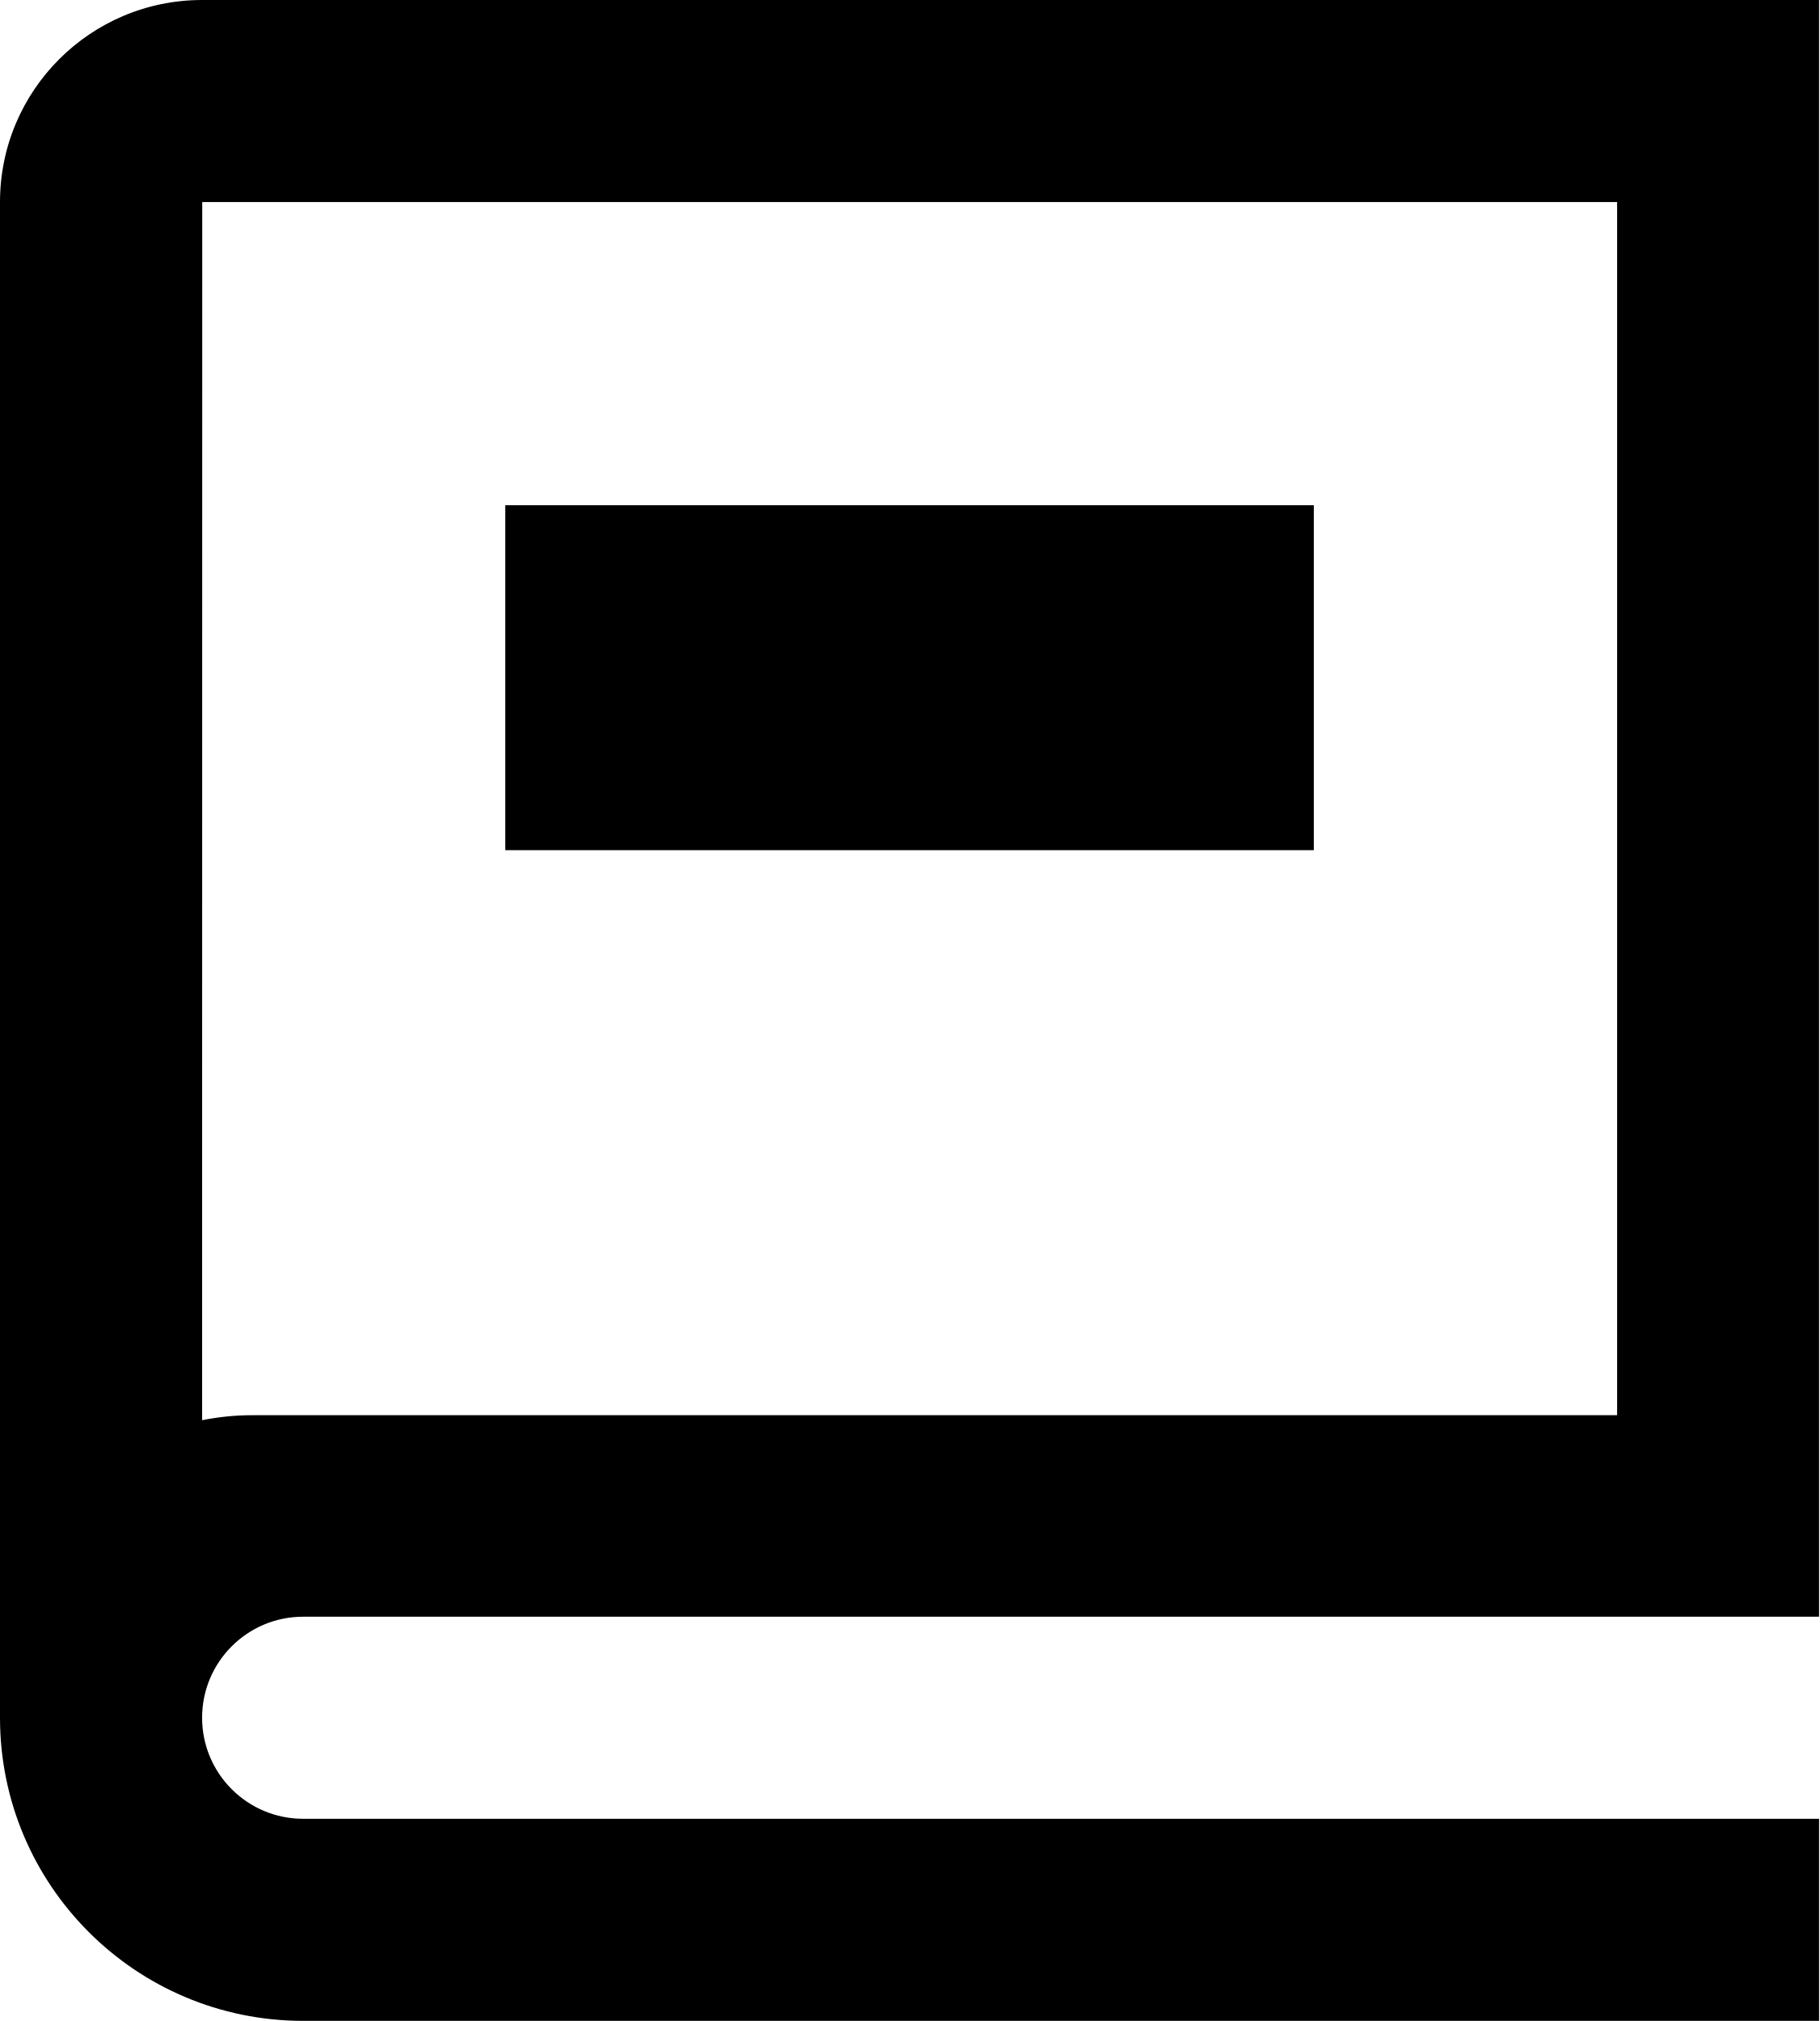
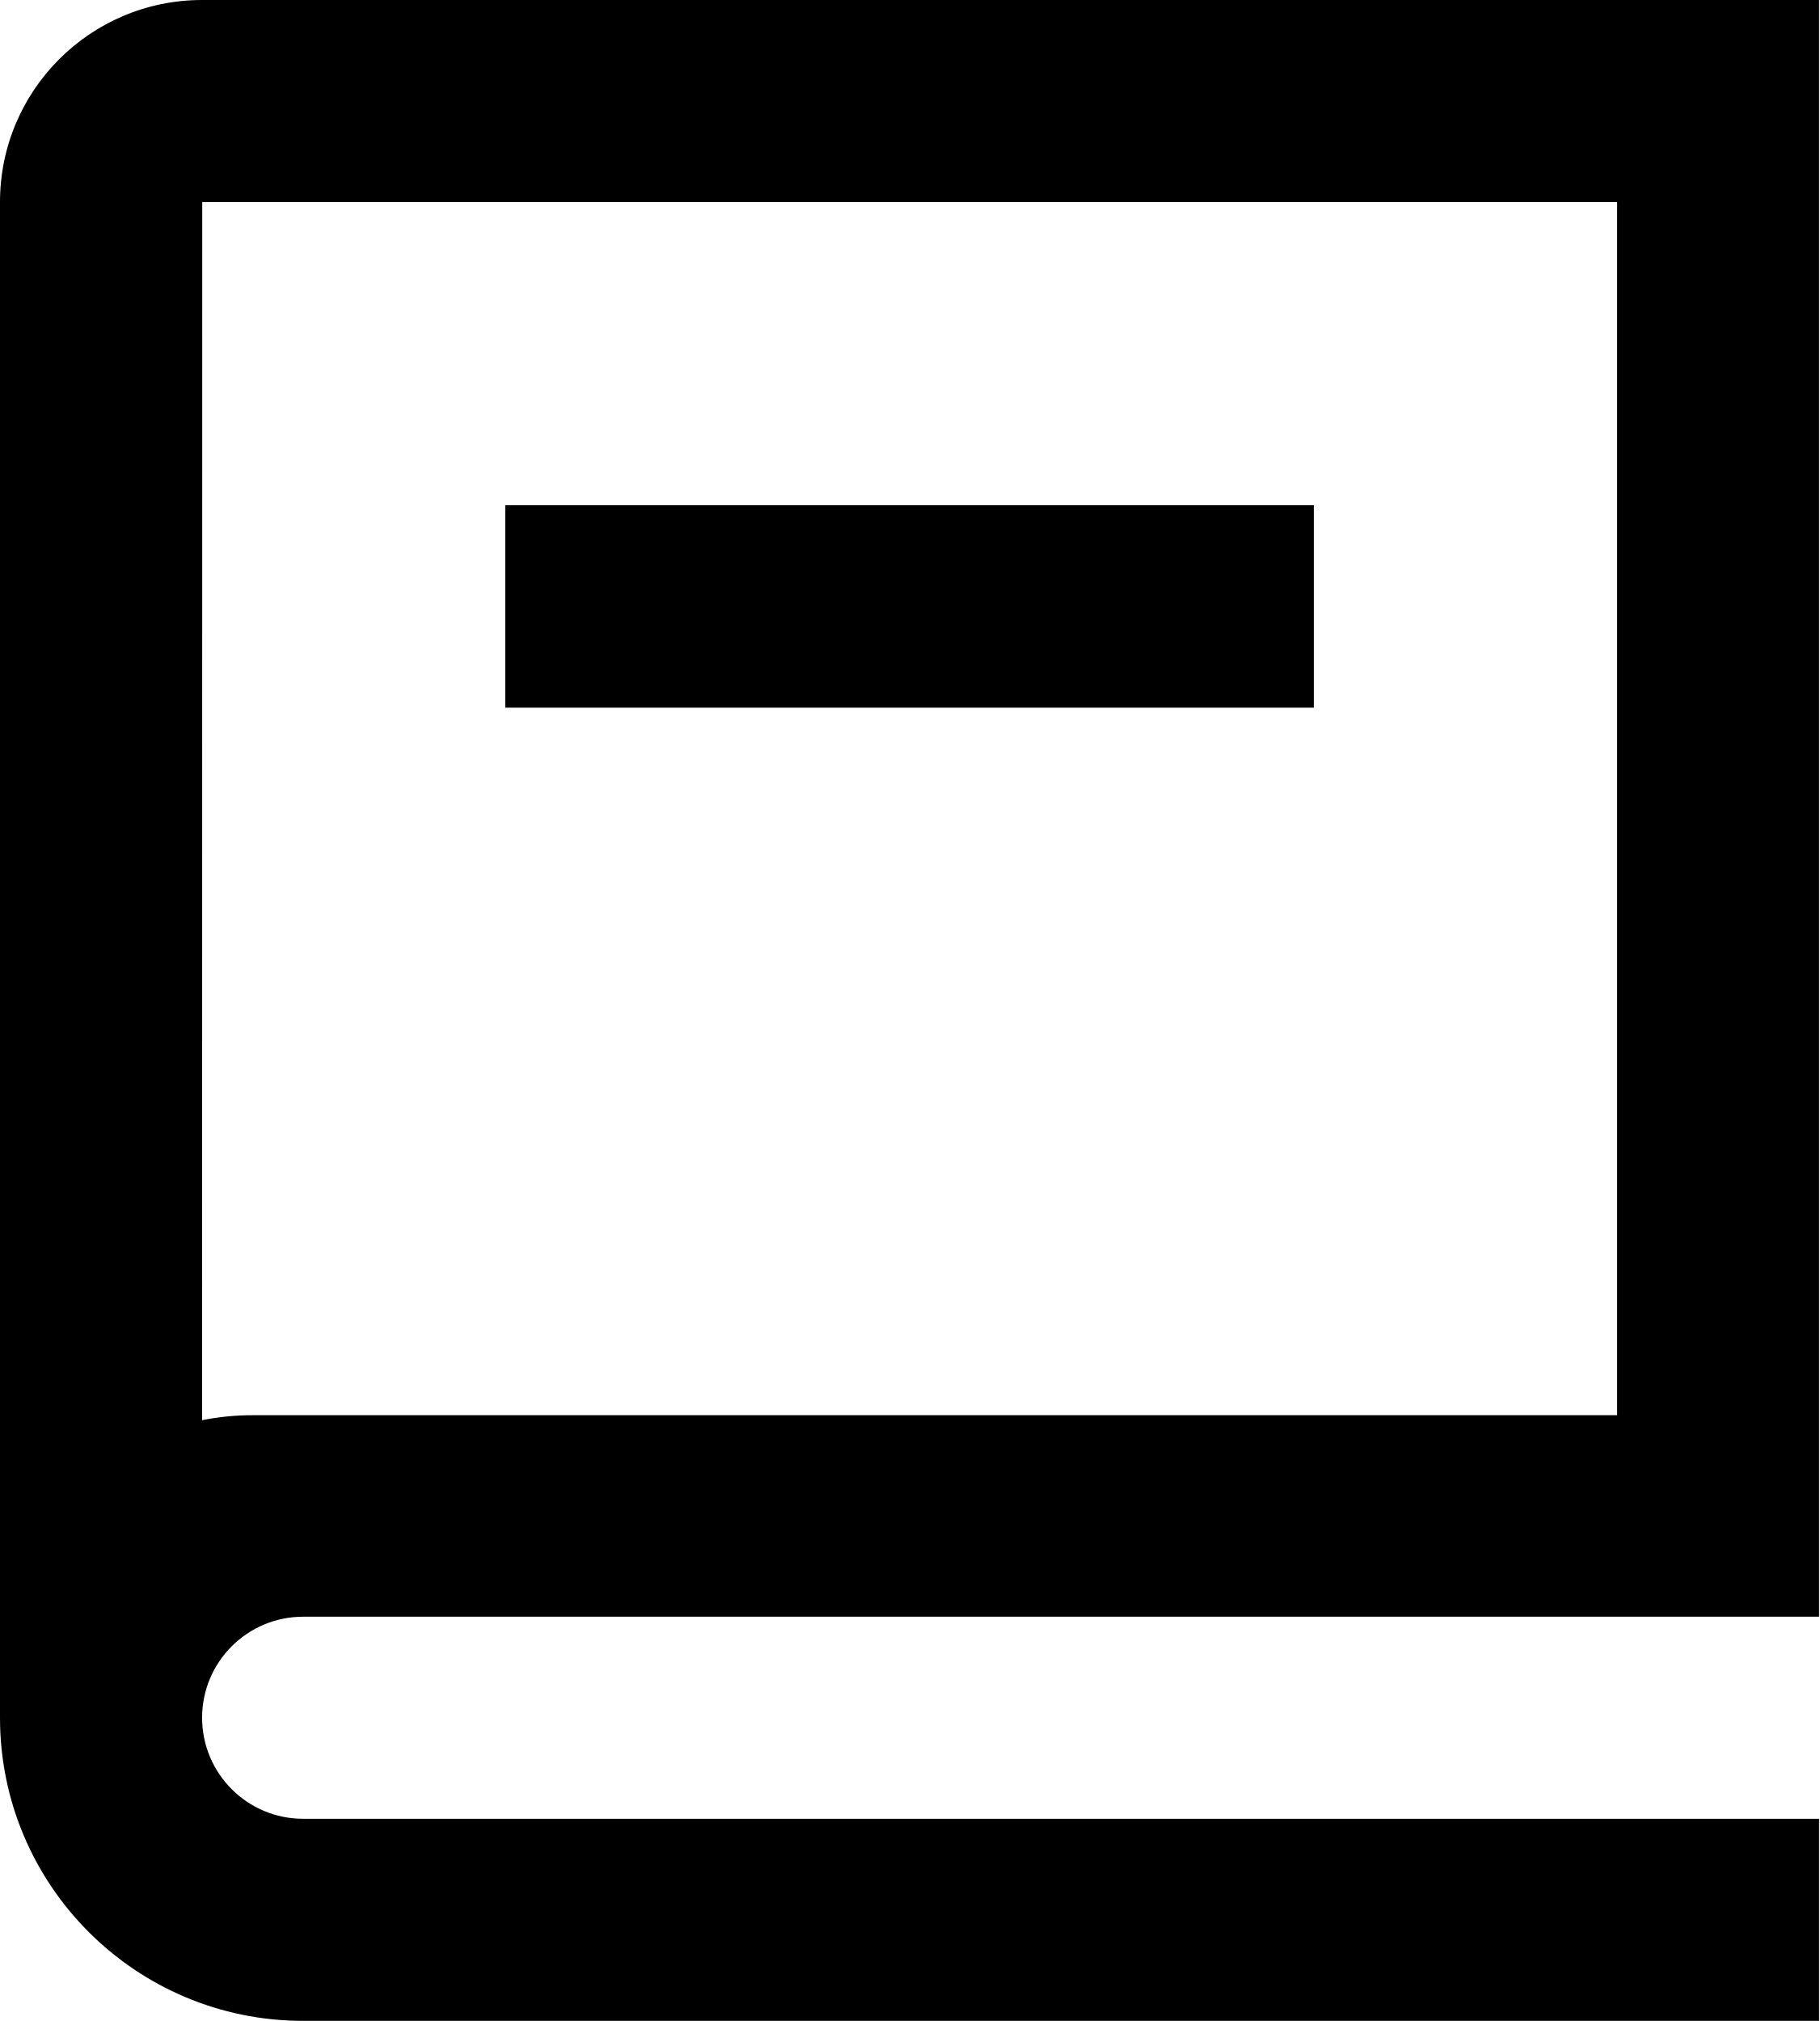
<svg xmlns="http://www.w3.org/2000/svg" width="12.764" height="14.182" viewBox="0 0 12.764 14.182">
-   <path id="路径_22427" data-name="路径 22427" d="M140.764,96.679H130.127a.709.709,0,0,0,0,1.418h10.636v1.418H130.127A2.127,2.127,0,0,1,128,97.388V86.752a1.418,1.418,0,0,1,1.418-1.418h11.345V96.679ZM129.418,95.3a1.774,1.774,0,0,1,.355-.035h9.573V86.752h-9.927Zm7.8-4h-5.673V88.879h5.673V91.3Z" transform="translate(-128 -85.334)" fill="" />
+   <path id="路径_22427" data-name="路径 22427" d="M140.764,96.679H130.127a.709.709,0,0,0,0,1.418h10.636v1.418H130.127A2.127,2.127,0,0,1,128,97.388V86.752a1.418,1.418,0,0,1,1.418-1.418h11.345V96.679ZM129.418,95.3a1.774,1.774,0,0,1,.355-.035h9.573V86.752h-9.927Zm7.8-5h-5.673V88.879h5.673V90.3Z" transform="translate(-128 -85.334)" />
</svg>
